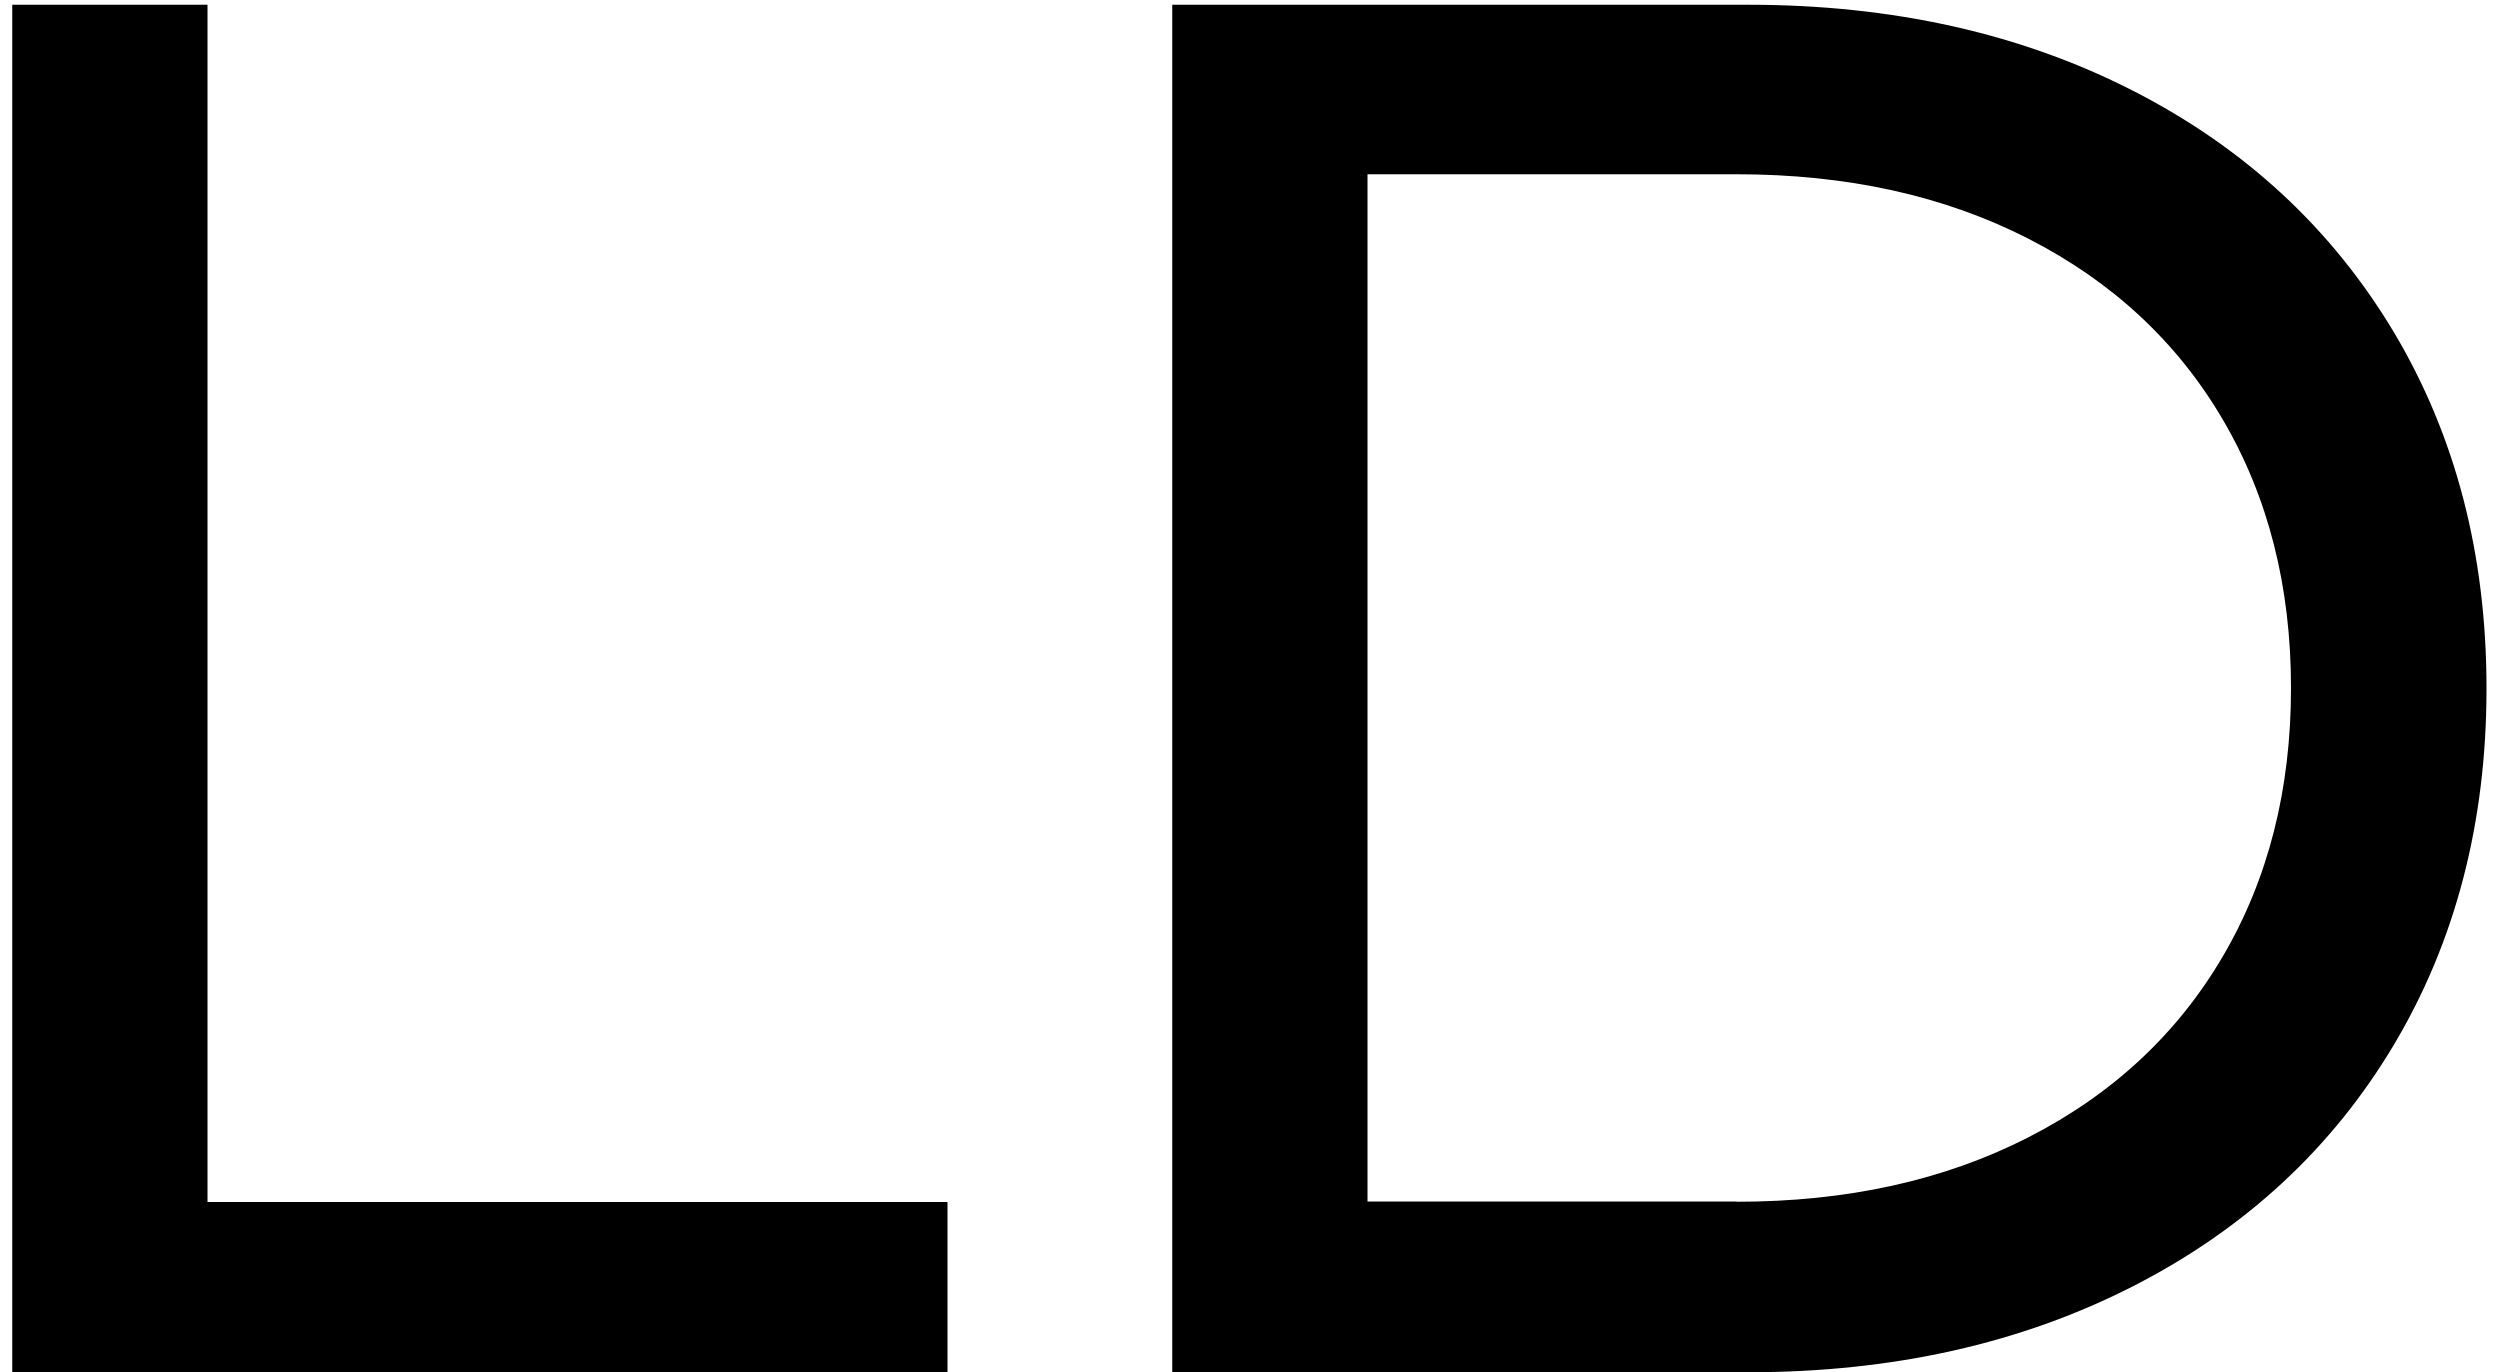
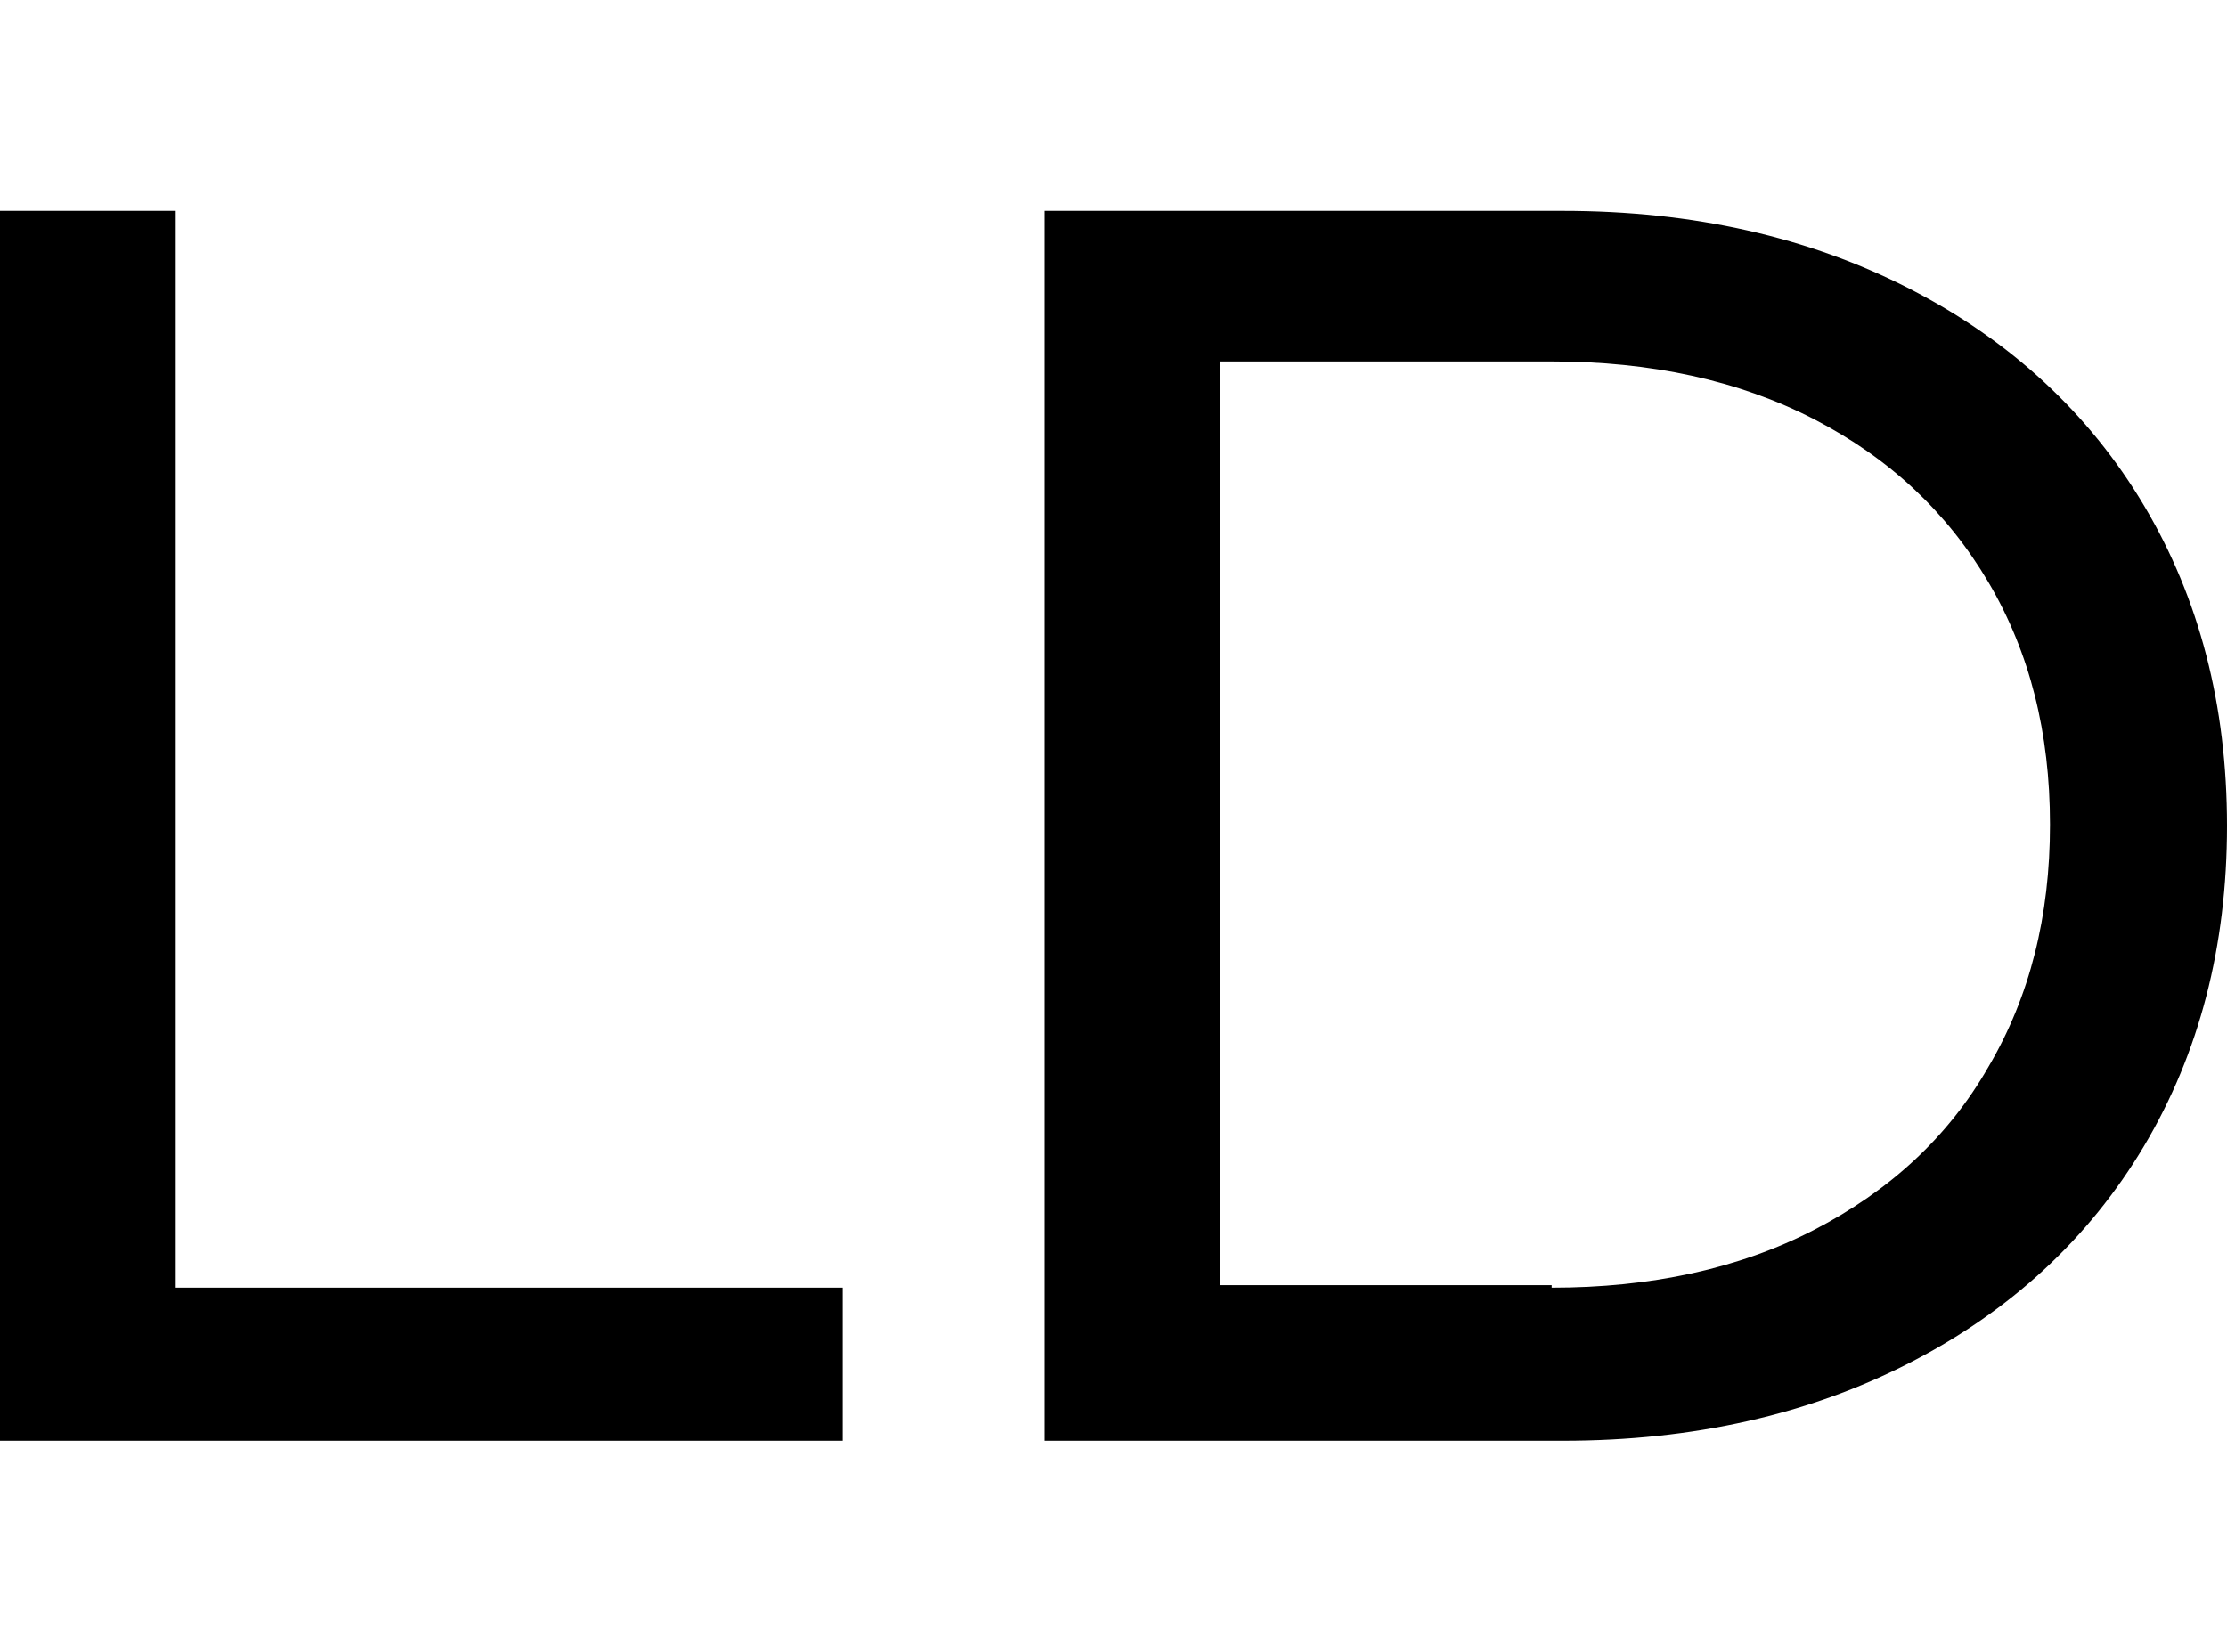
- <svg xmlns="http://www.w3.org/2000/svg" version="1.1" id="Layer_1" x="0px" y="0px" viewBox="0 0 1000 548.7" style="enable-background:new 0 0 1000 548.7;" xml:space="preserve">
-   <path d="M4.9,1.9H83v478.9H379v68H4.9V1.9z M468.9,1.9h230.4c57.8,0,109.1,11.5,153.9,34.4c44.8,22.9,79.5,55.1,104.3,96.5  c24.7,41.4,37.1,88.9,37.1,142.6c0,53.6-12.4,101.2-37.1,142.6c-24.7,41.4-59.5,73.6-104.3,96.5c-44.8,22.9-96.1,34.4-153.9,34.4  H468.9V1.9z M694.6,480.7c44.3,0,83.2-8.6,116.8-25.8c33.6-17.2,59.5-41.3,77.7-72.3c18.2-31,27.3-66.8,27.3-107.4  s-9.1-76.4-27.3-107.4c-18.2-31-44.1-55.1-77.7-72.3c-33.6-17.2-72.5-25.8-116.8-25.8H547v410.9H694.6z" />
+ <svg xmlns="http://www.w3.org/2000/svg" version="1.1" id="Layer_1" x="0px" y="0px" viewBox="0 0 177.4 131.6" style="enable-background:new 0 0 177.4 131.6;" xml:space="preserve">
+   <path d="M0,16.8h14v85.8h53.1v12.2H0V16.8z M83.2,16.8h41.3c10.4,0,19.6,2.1,27.6,6.2c8,4.1,14.3,9.9,18.7,17.3  c4.4,7.4,6.6,15.9,6.6,25.5c0,9.6-2.2,18.1-6.6,25.5c-4.4,7.4-10.7,13.2-18.7,17.3c-8,4.1-17.2,6.2-27.6,6.2H83.2V16.8z   M123.6,102.6c7.9,0,14.9-1.5,20.9-4.6c6-3.1,10.7-7.4,13.9-13c3.3-5.6,4.9-12,4.9-19.3c0-7.3-1.6-13.7-4.9-19.3  c-3.3-5.6-7.9-9.9-13.9-13c-6-3.1-13-4.6-20.9-4.6H97.2v73.6H123.6z" />
</svg>
